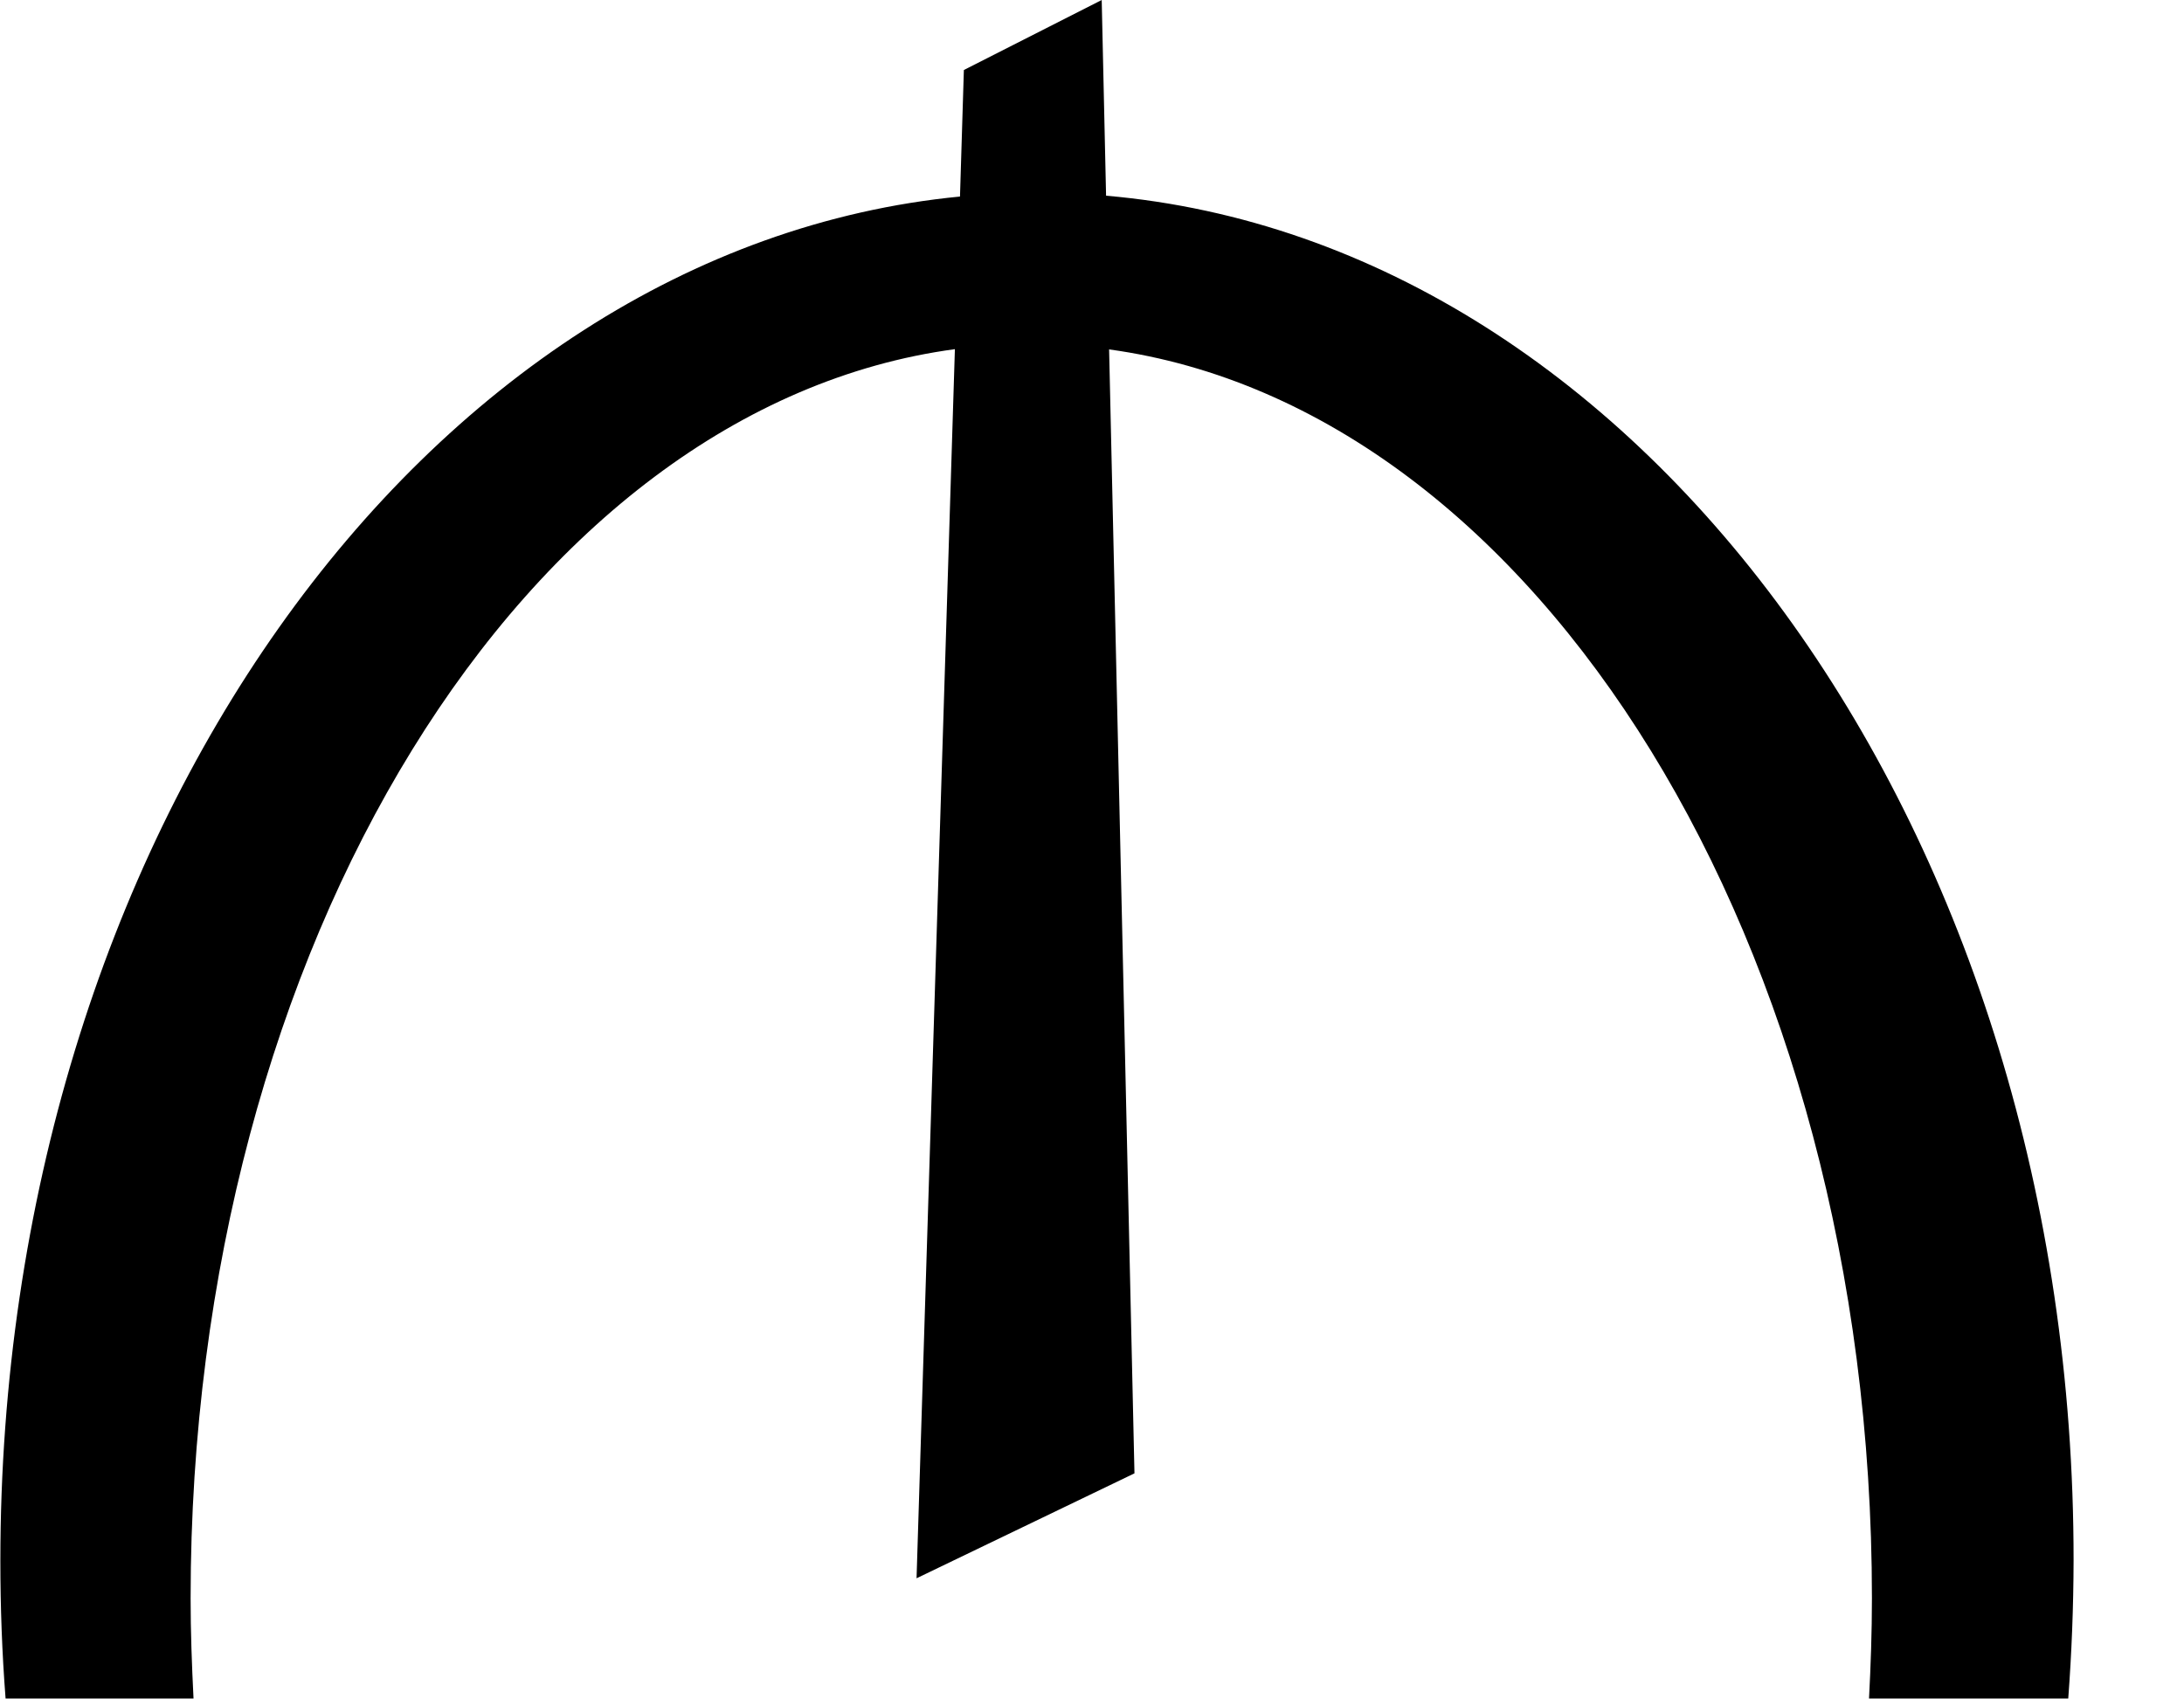
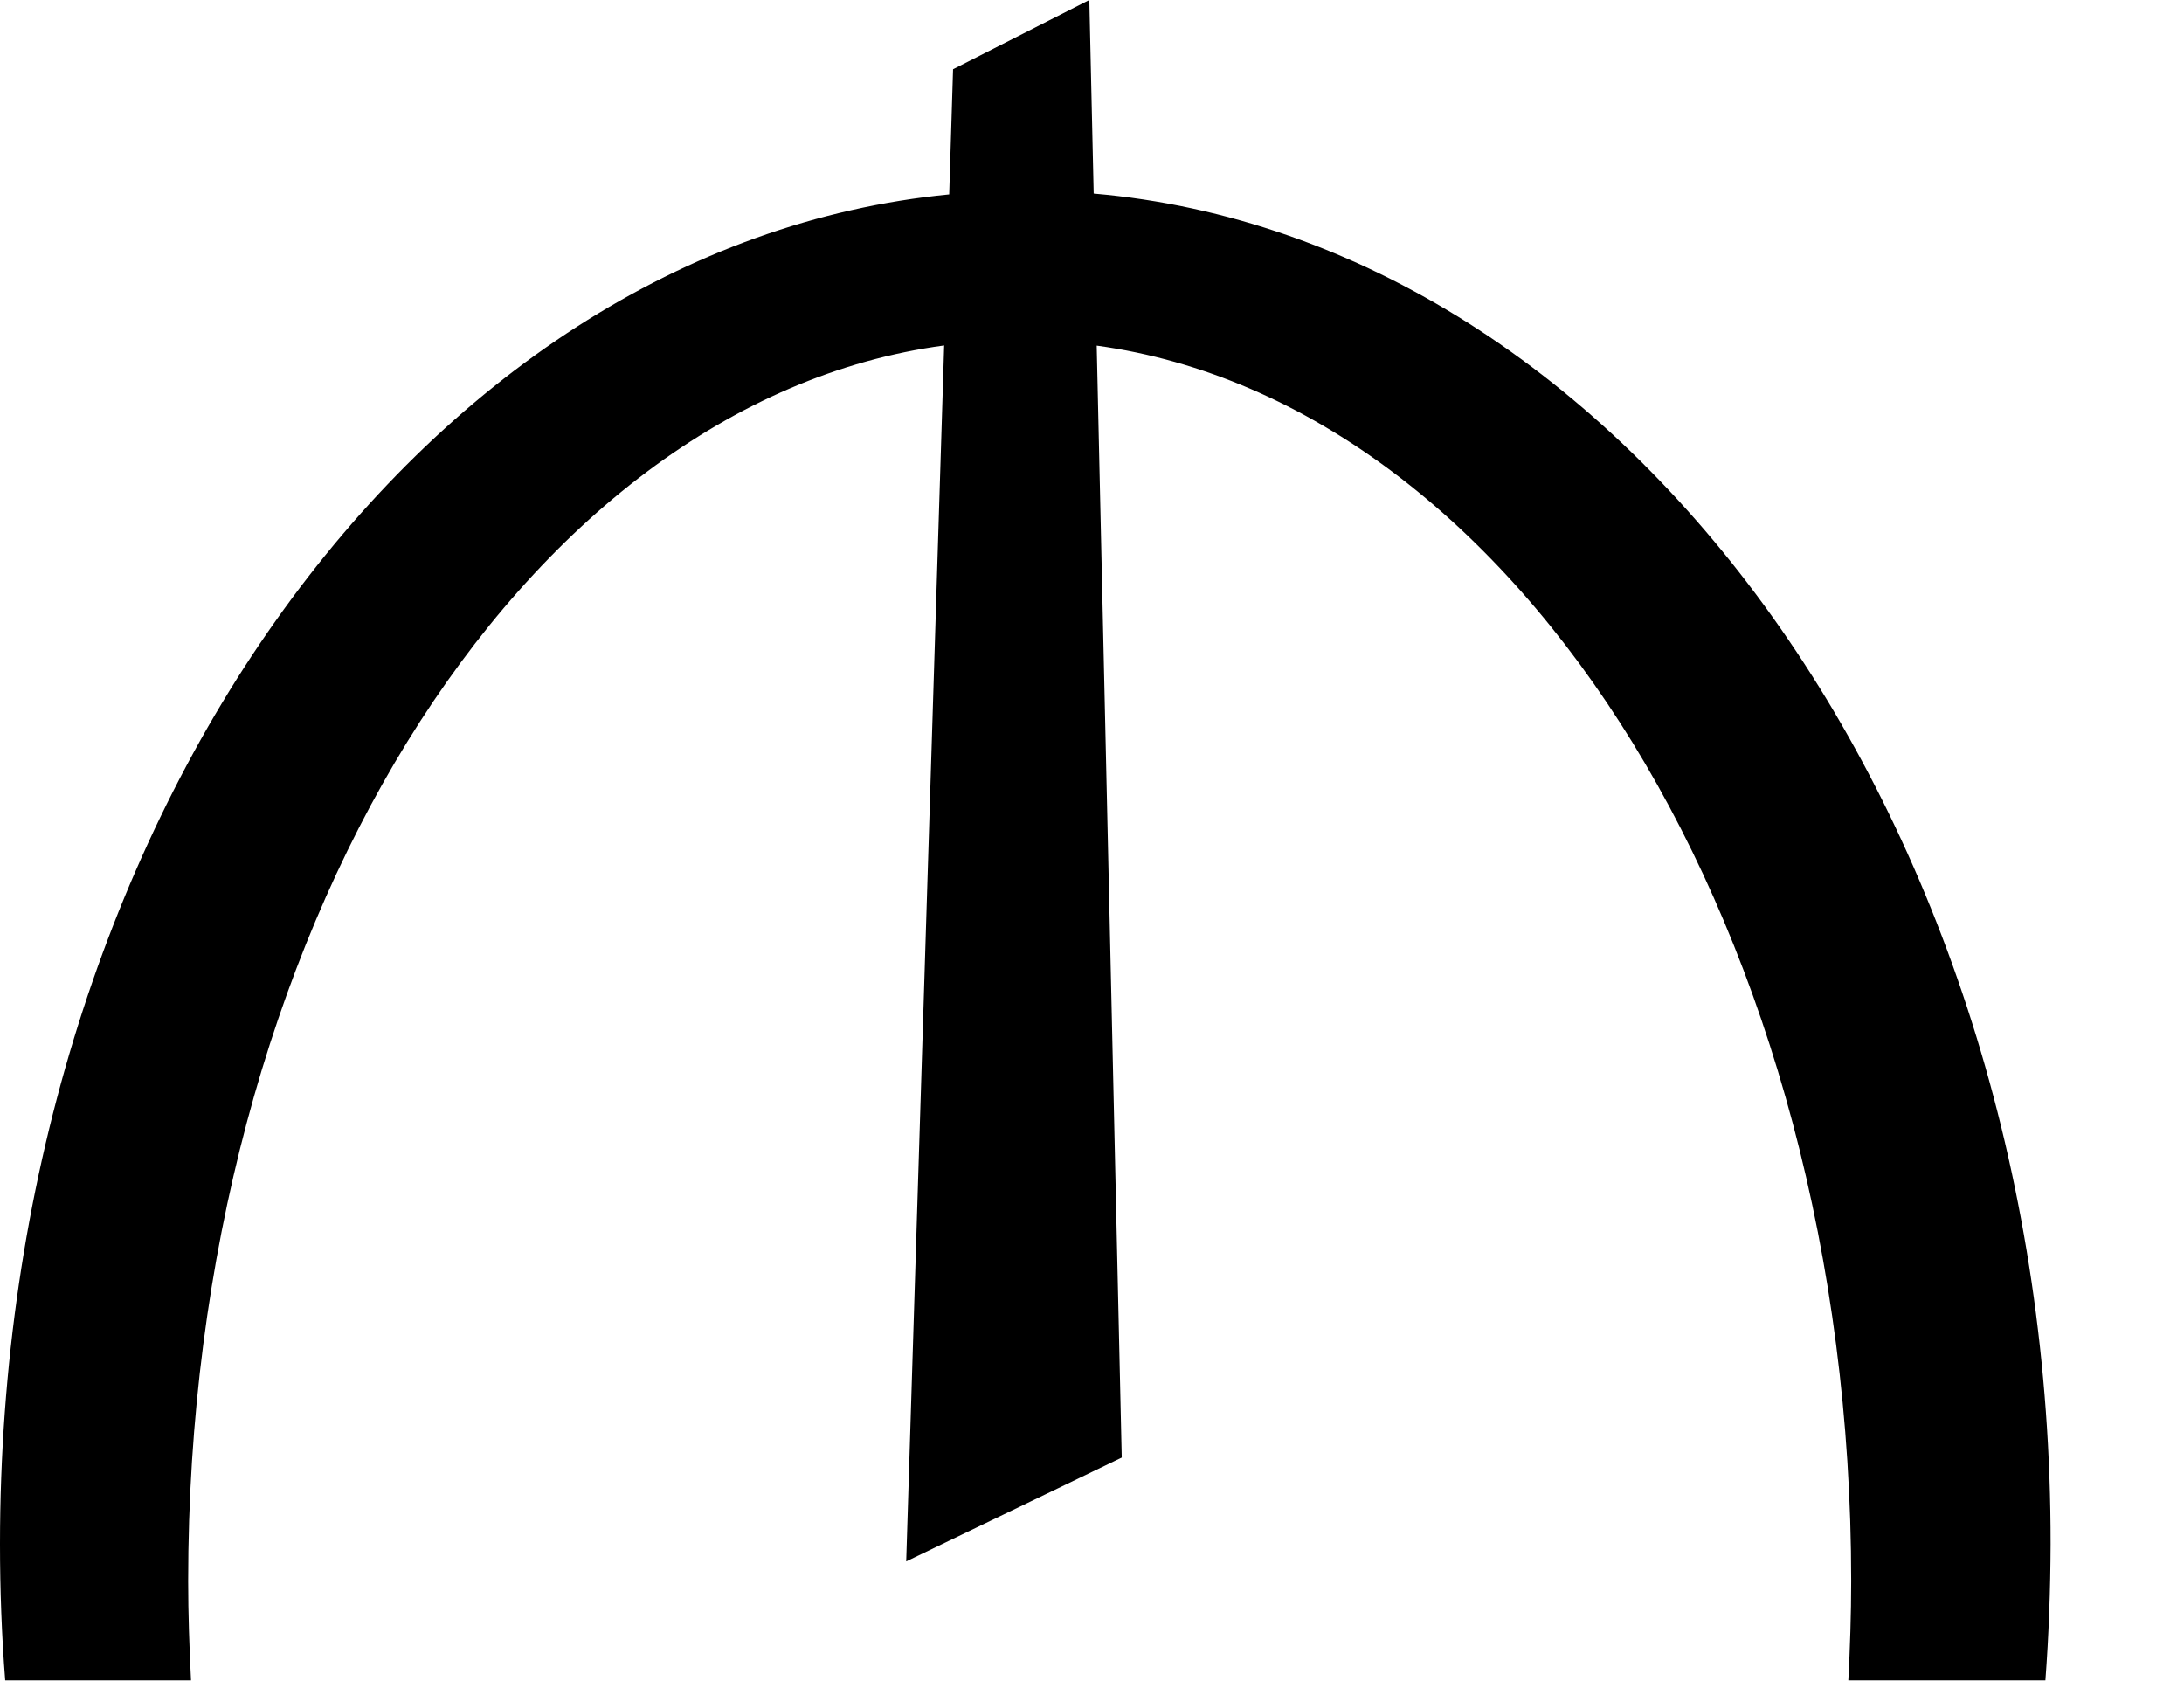
- <svg xmlns="http://www.w3.org/2000/svg" width="18" height="14" viewBox="0 0 18 14">
-   <path d="M9.116 1.613L9.08 0L7.944 0.577L7.912 1.62C3.49 2.049 0.003 6.918 0.003 12.865C0.003 13.248 0.017 13.627 0.046 14H1.595C1.581 13.72 1.571 13.451 1.571 13.173C1.571 7.779 4.34 3.353 7.87 2.878L7.554 13.009L9.35 12.144L9.141 2.88C12.666 3.364 15.428 7.786 15.428 13.173C15.428 13.453 15.418 13.733 15.404 14H17.046C17.074 13.627 17.089 13.248 17.09 12.865C17.095 6.887 13.566 1.999 9.116 1.613Z" />
+ <svg xmlns="http://www.w3.org/2000/svg" width="13" height="10">
+   <path d="M6.51 1.152 6.484 0l-.811.412-.023.745C2.491 1.464 0 4.942 0 9.19c0 .274.01.544.031.811h1.106c-.01-.2-.017-.392-.017-.591 0-3.853 1.978-7.015 4.5-7.354l-.226 7.237 1.283-.618-.149-6.618c2.518.346 4.491 3.505 4.491 7.353 0 .2-.007.4-.017.591h1.173c.02-.267.03-.537.031-.811.004-4.27-2.517-7.762-5.696-8.038Z" />
</svg>
